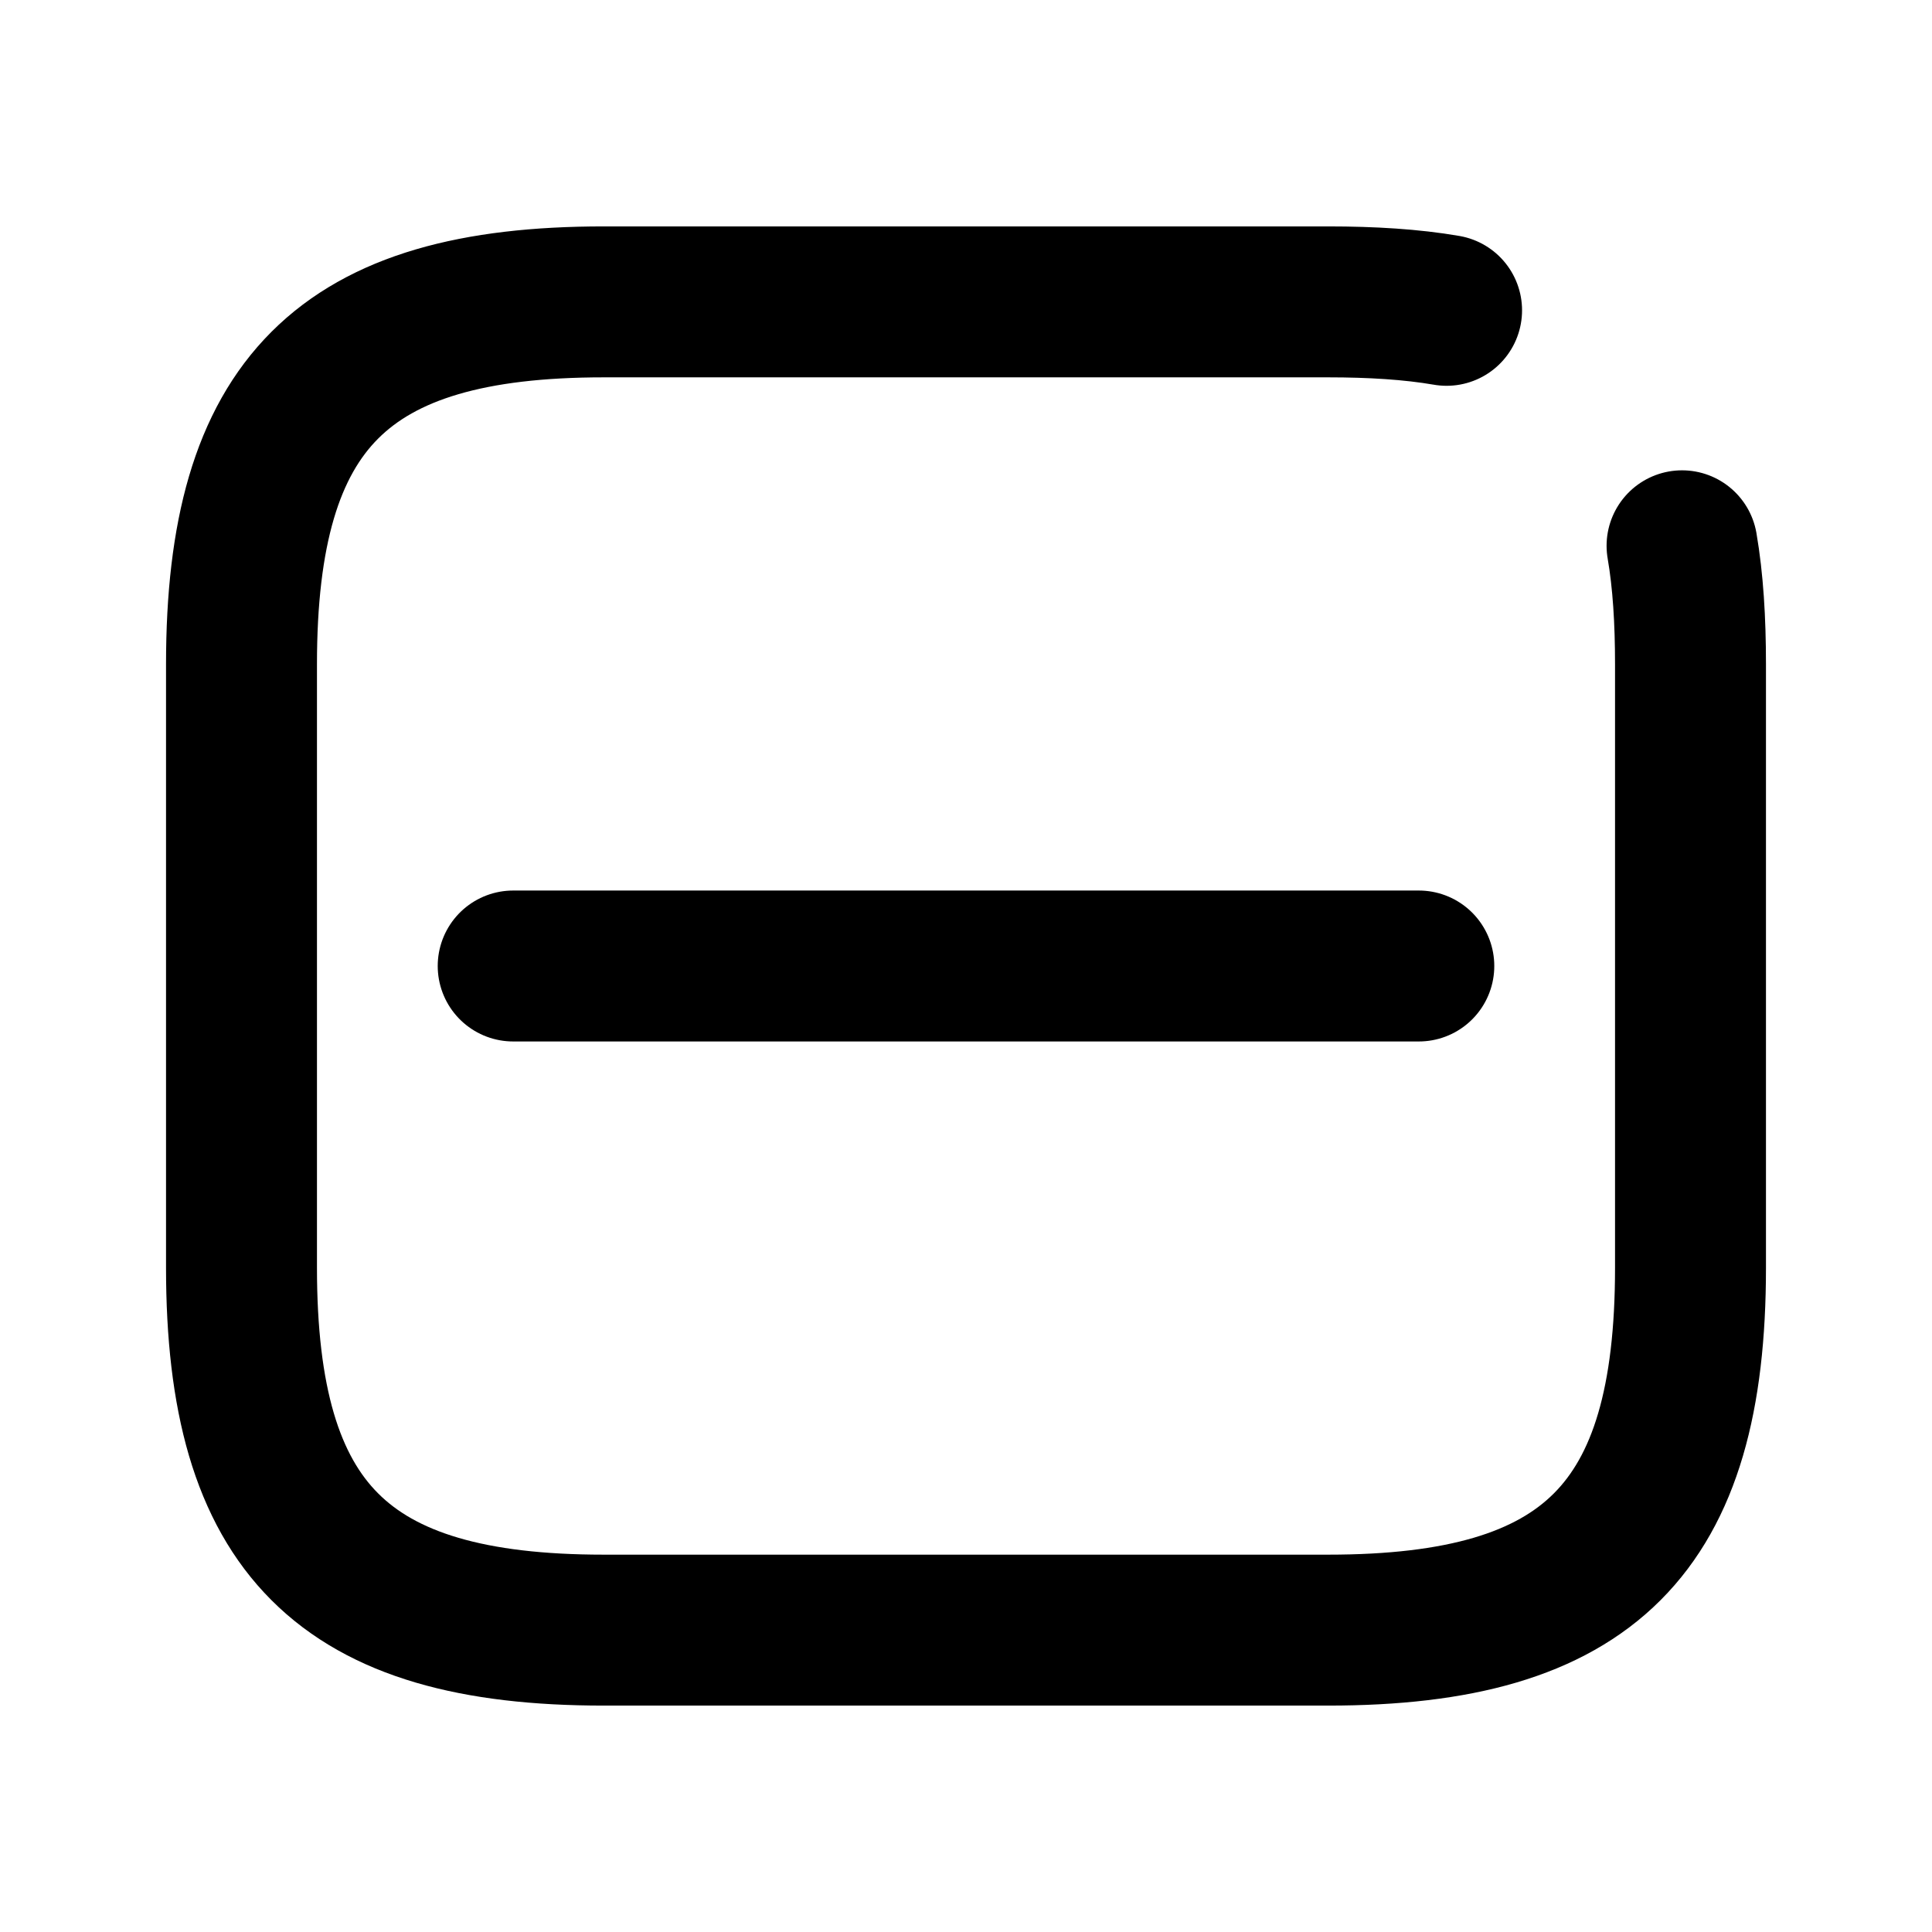
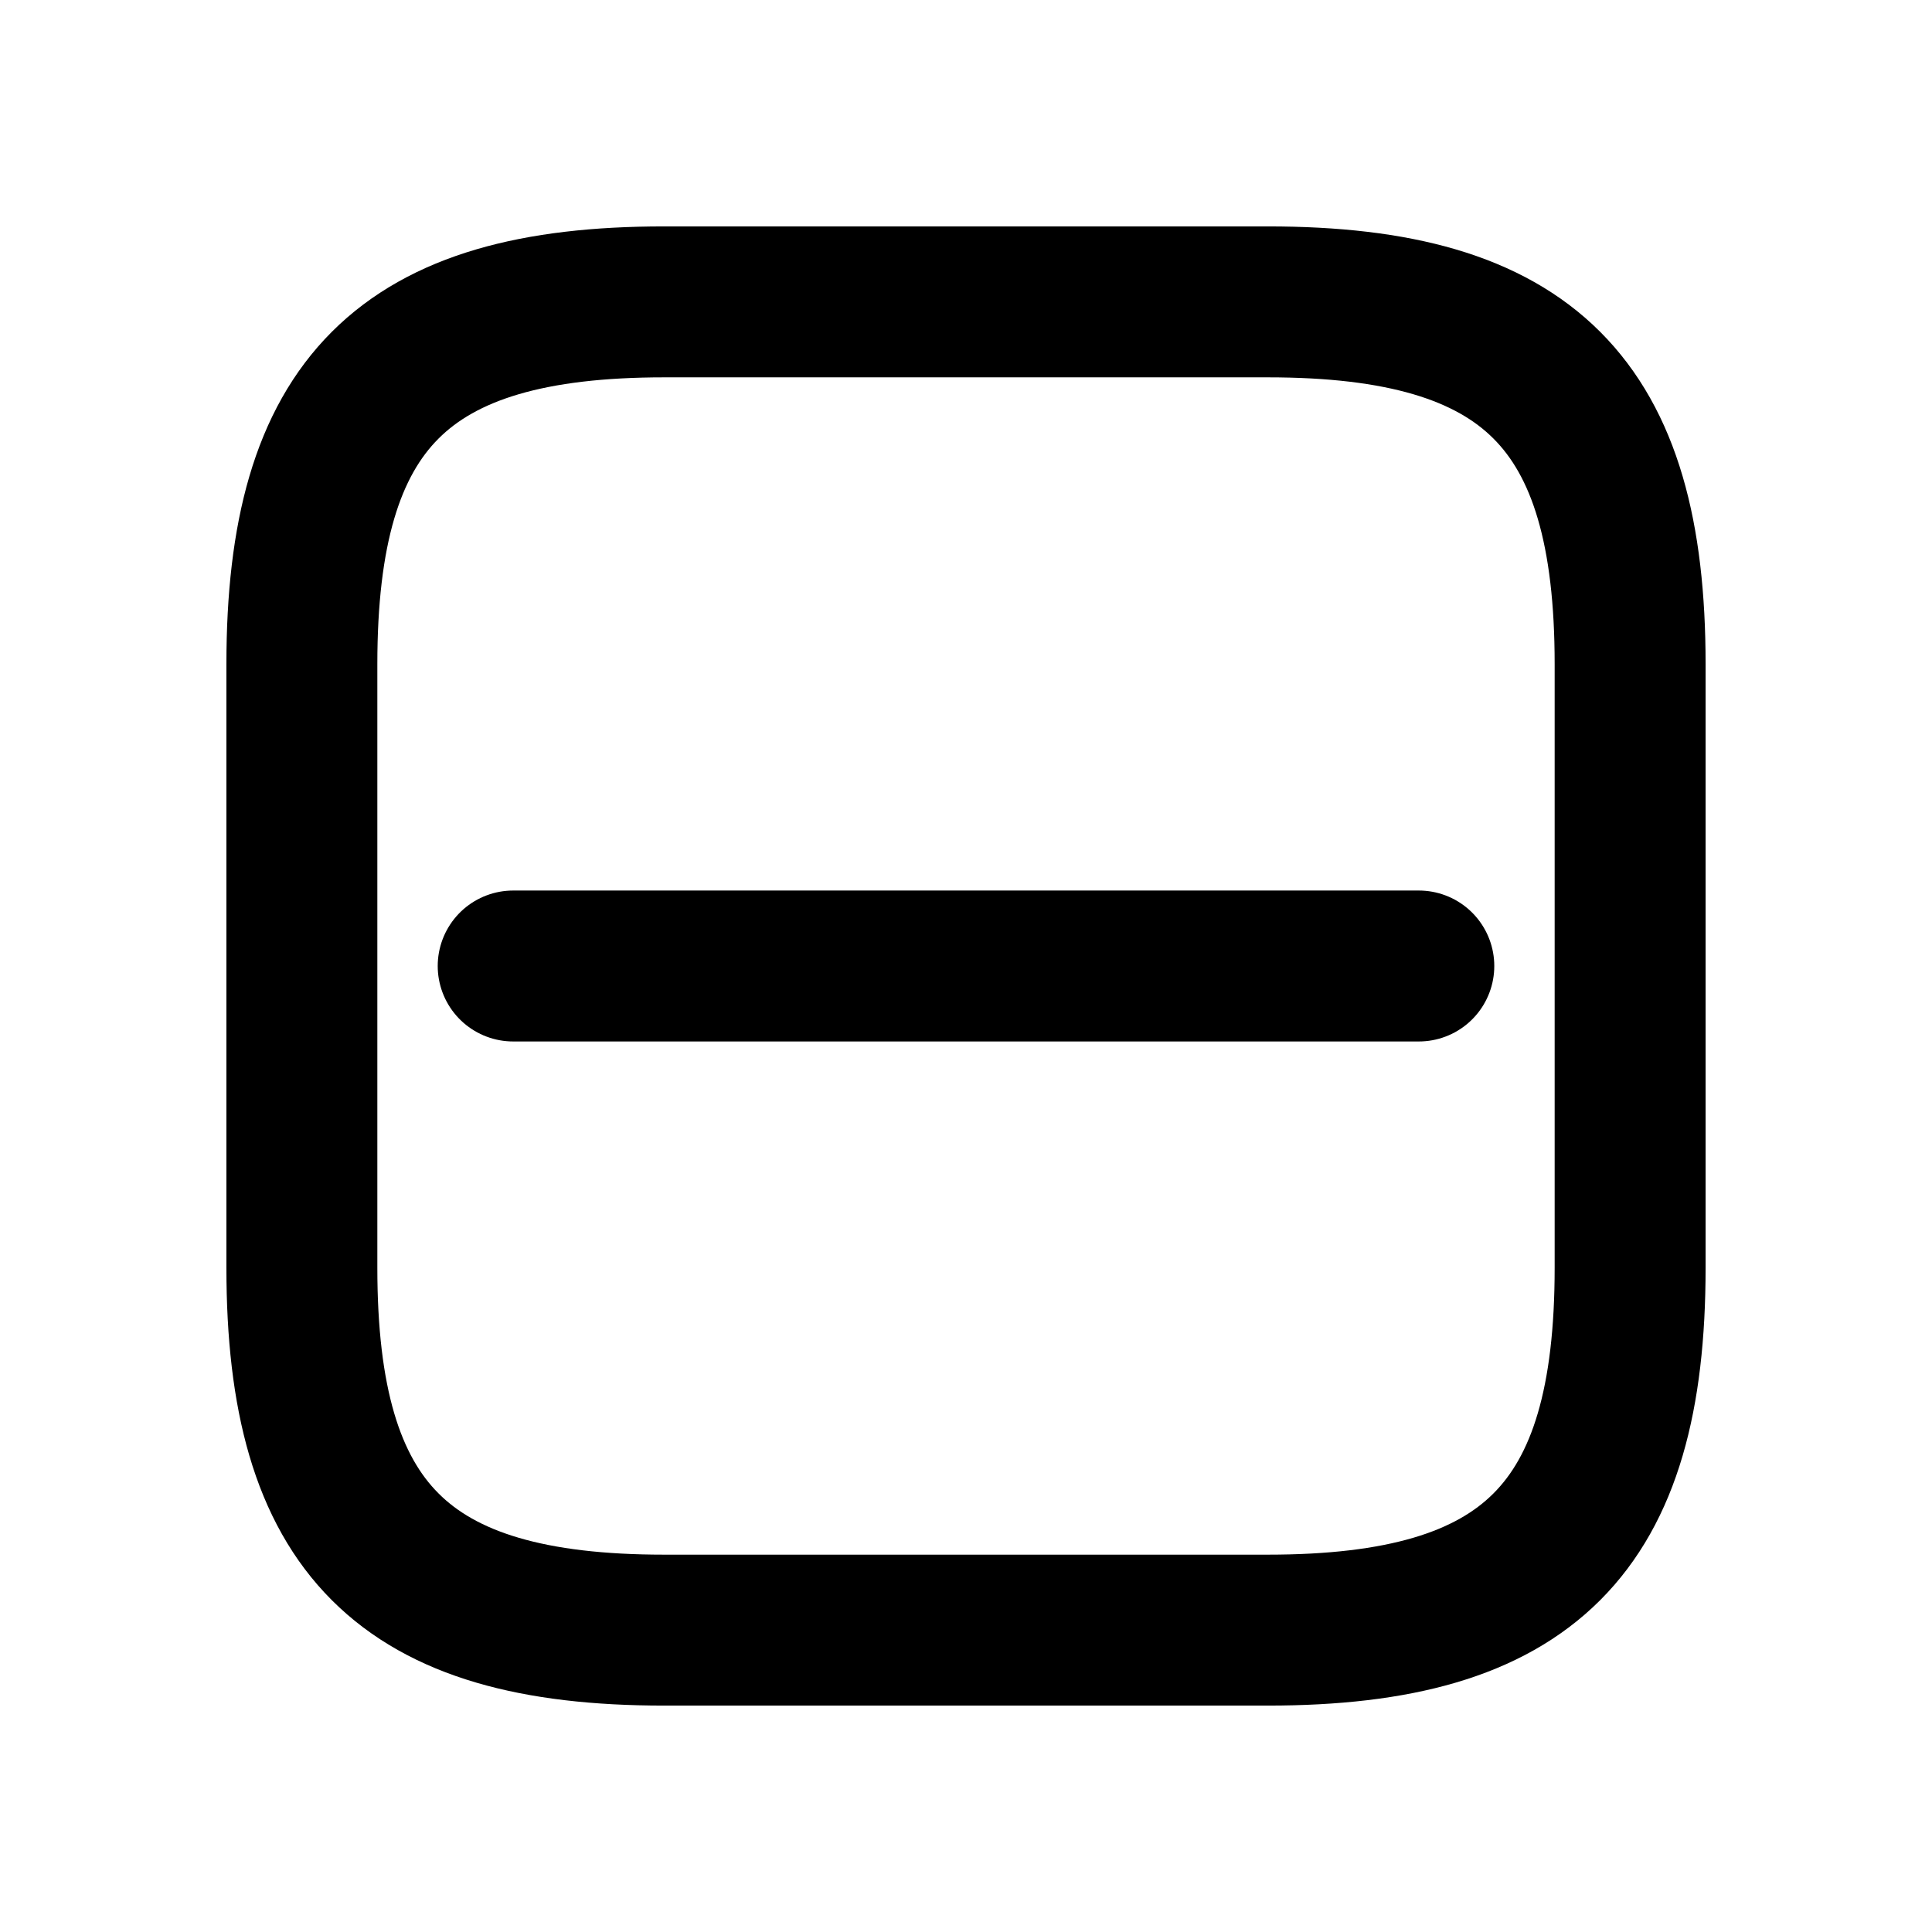
<svg xmlns="http://www.w3.org/2000/svg" width="16" height="16" viewBox="0 0 16 16" fill="none" stroke="currentColor" stroke-width="1.25" stroke-linecap="round" stroke-linejoin="round">
-   <path d="M13.93 4.52C13.98 4.81 14 5.14 14 5.5L14 10.5C14 12.66 13.16 13.5 11 13.5L5 13.5C2.84 13.5 2 12.66 2 10.5L2 5.5C2 3.34 2.84 2.5 5 2.5L11 2.5C11.36 2.5 11.69 2.52 11.98 2.57" />
-   <path d="M4.25 8h7.5" />
+   <path d="M5.5 2.5L10.5 2.5C12.66 2.5 13.5 3.34 13.5 5.5L13.5 10.5C13.5 12.66 12.66 13.5 10.5 13.5L5.5 13.5C3.34 13.5 2.5 12.66 2.5 10.5L2.5 5.5C2.5 3.34 3.34 2.5 5.5 2.5Z" />
+   <path d="M4.25 8L11.75 8" />
</svg>
